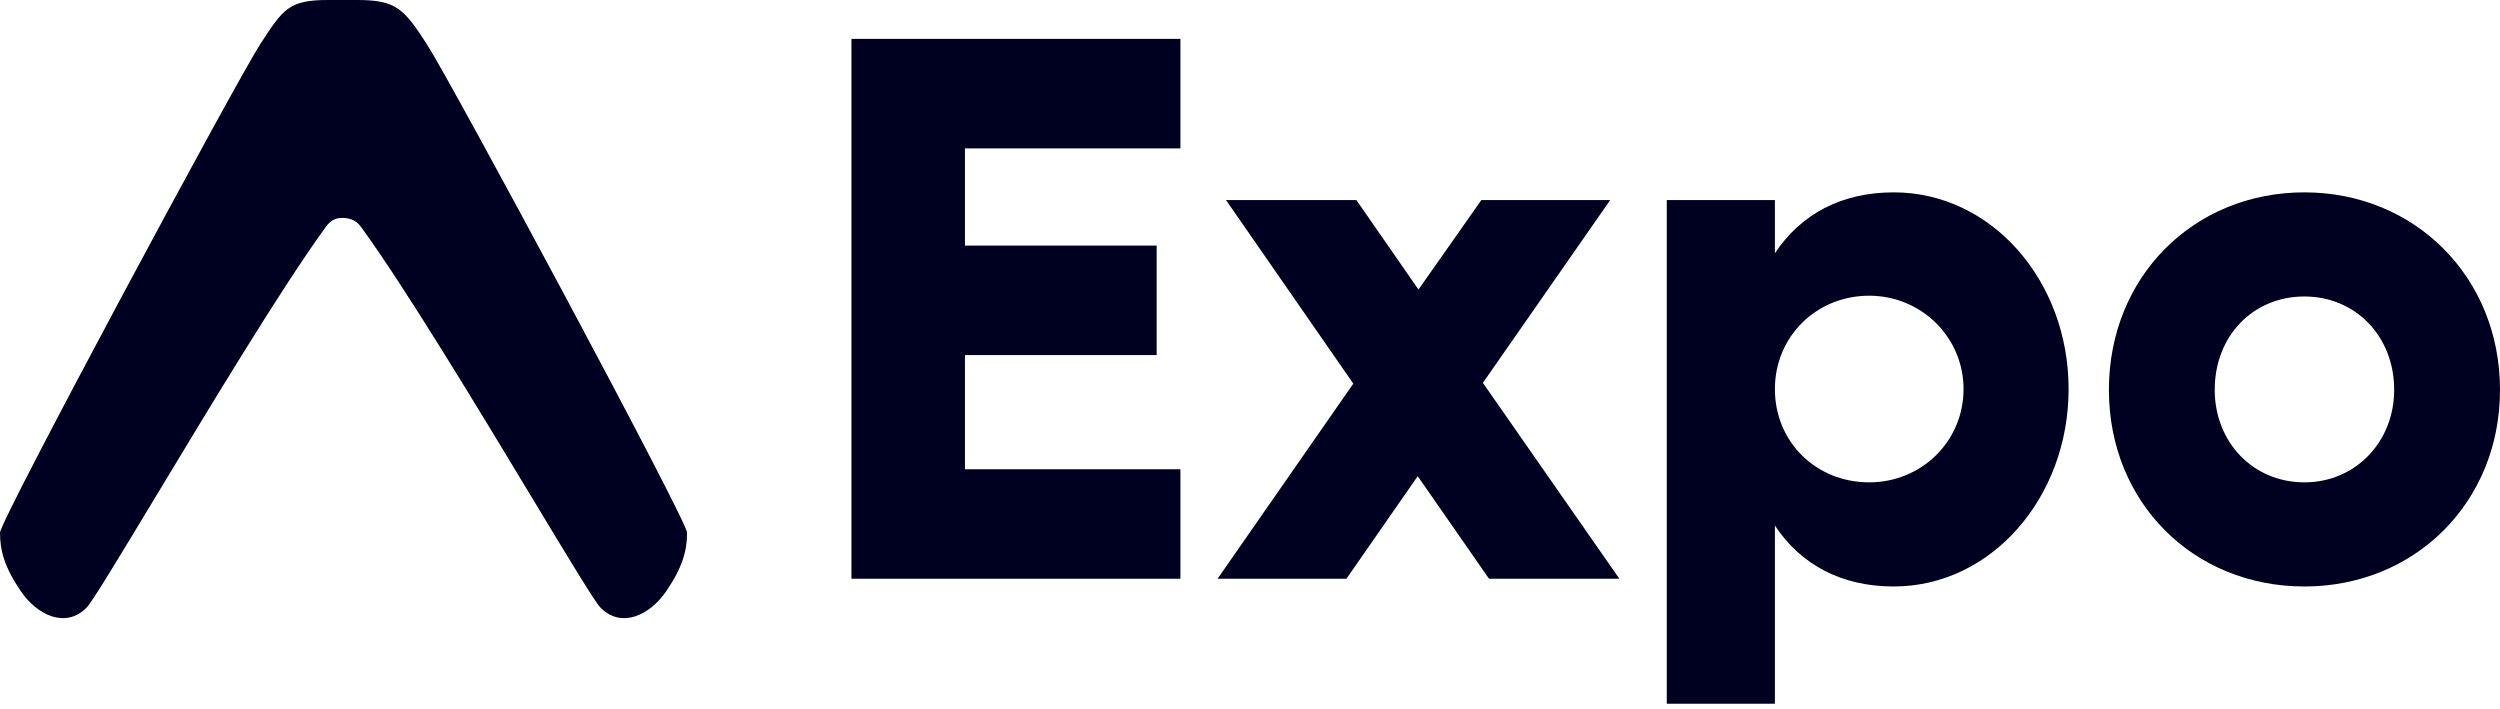
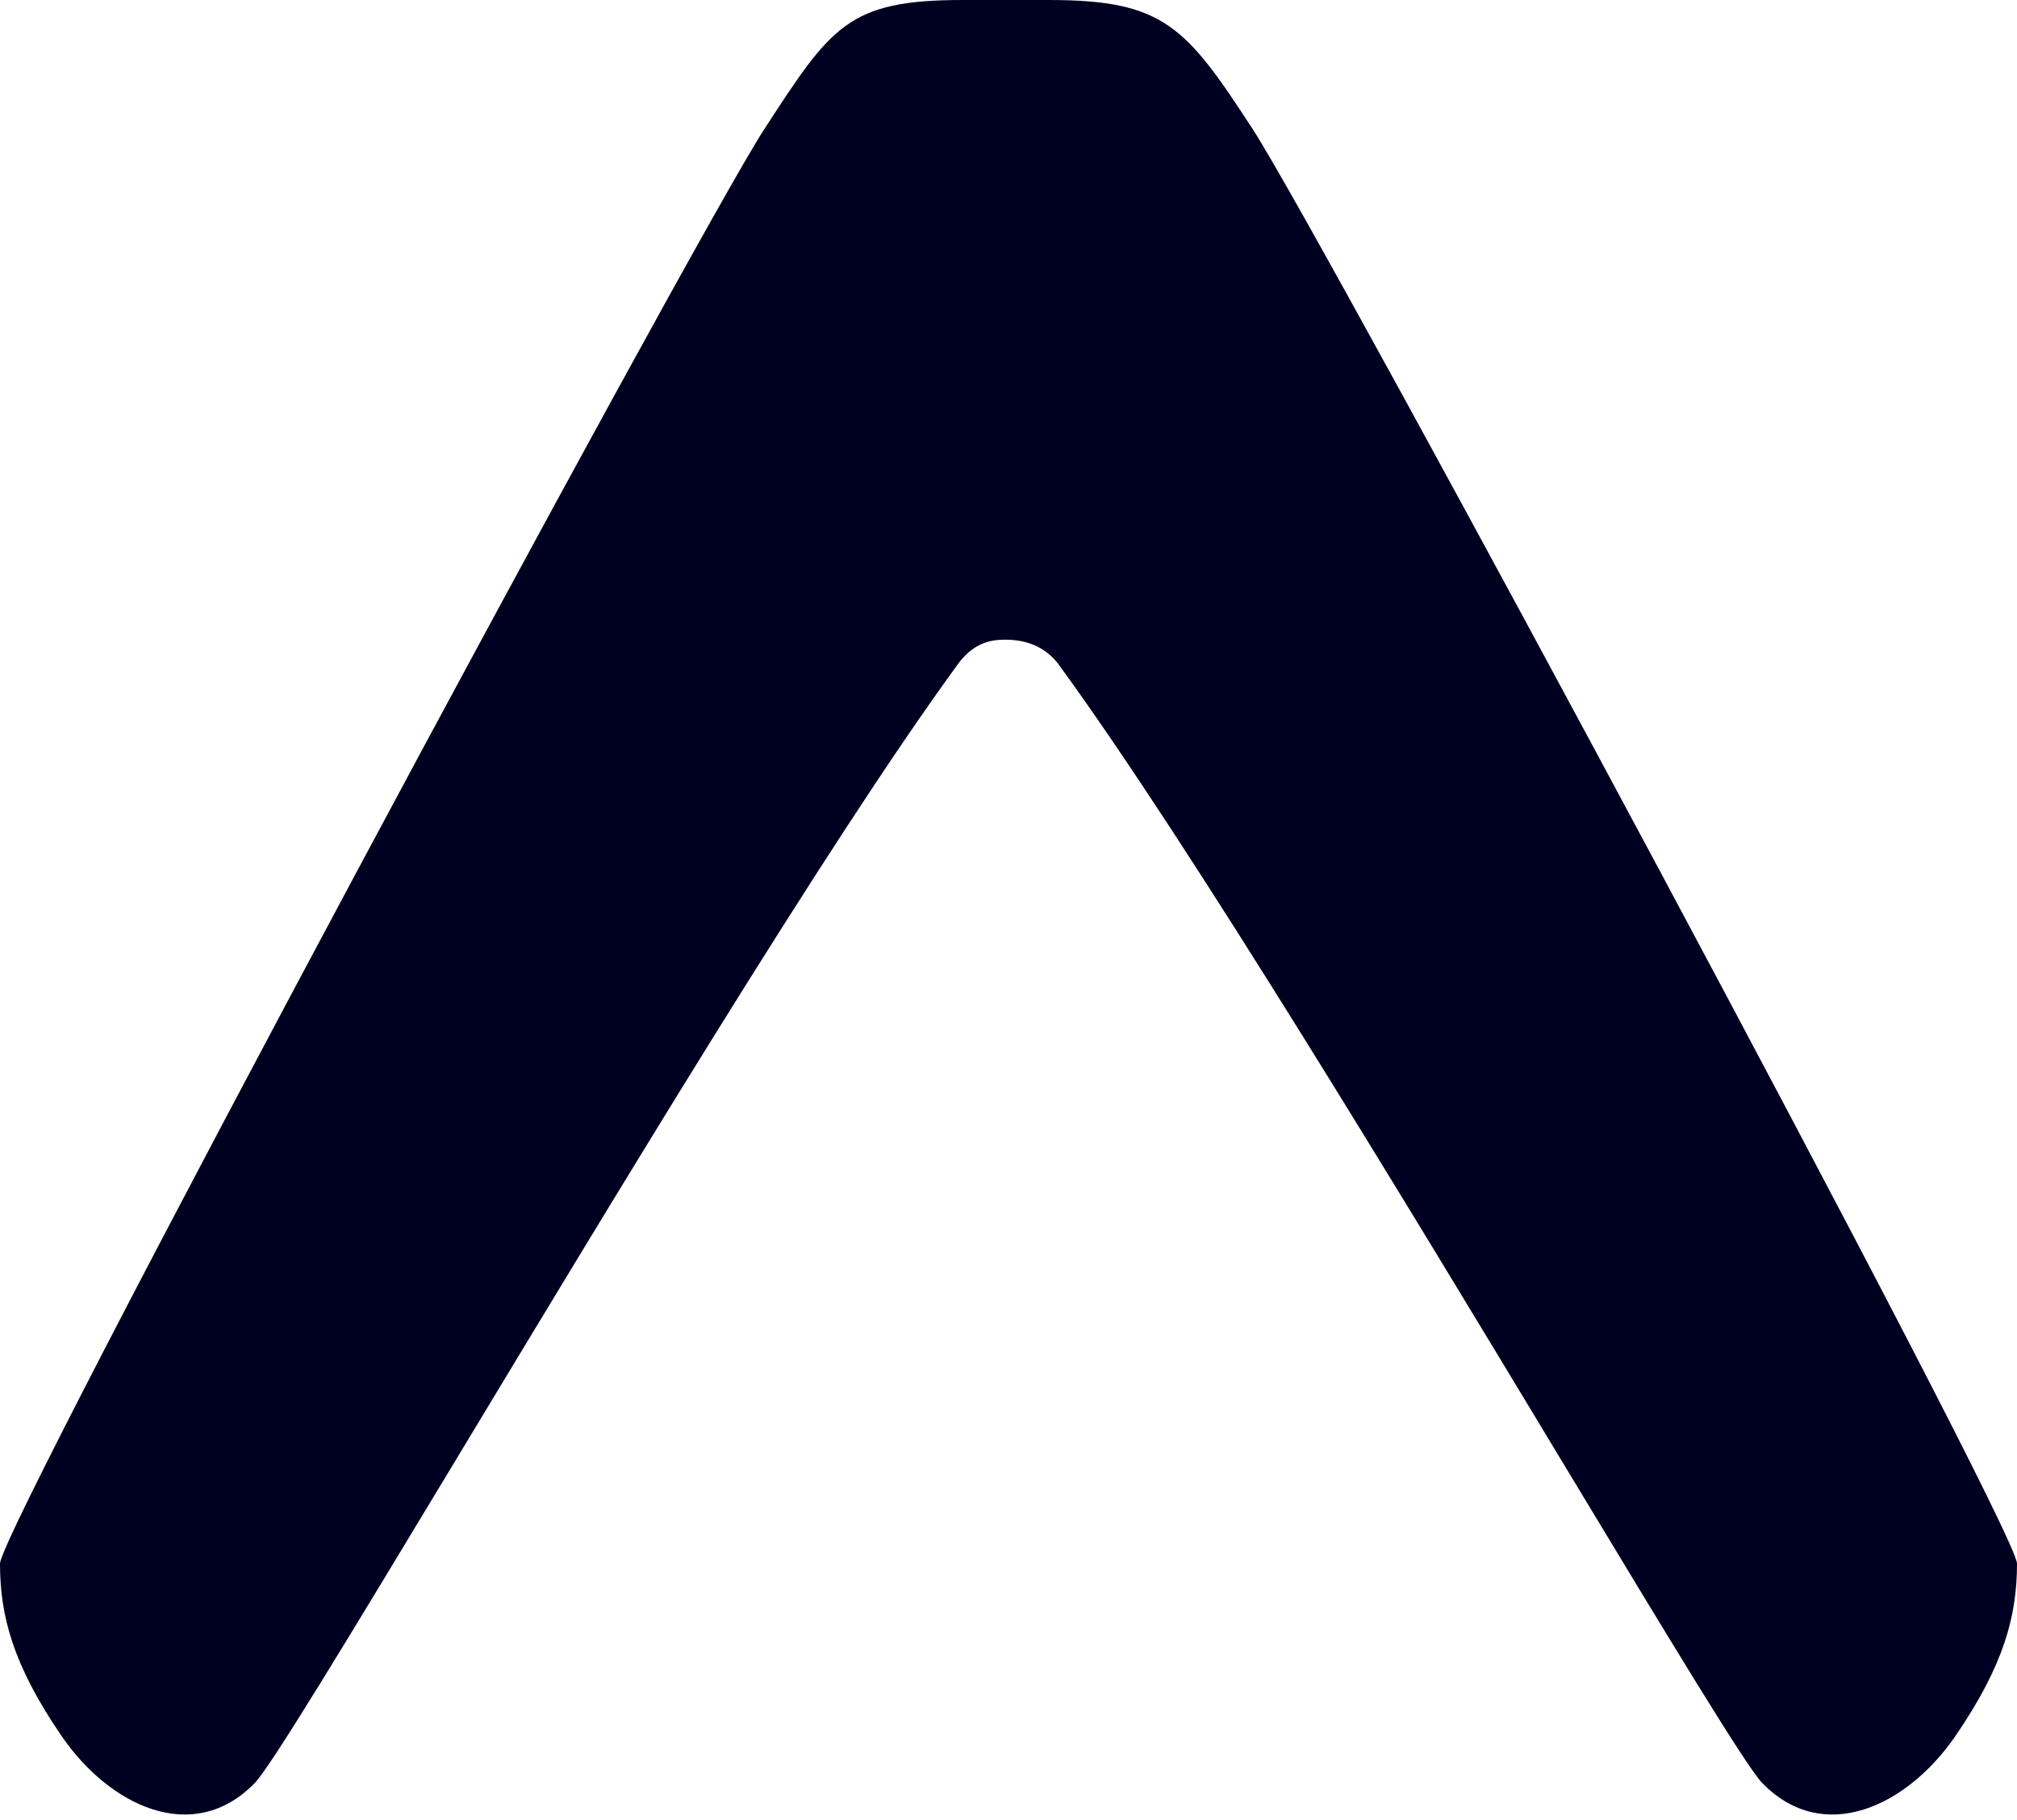
- <svg xmlns="http://www.w3.org/2000/svg" width="512px" height="145px" viewBox="0 0 512 145" version="1.1" preserveAspectRatio="xMidYMid">
-   <g fill="#000020">
-     <path d="M66.678,46.541 C67.829,44.845 69.089,44.629 70.111,44.629 C71.133,44.629 72.835,44.845 73.986,46.541 C83.057,59 98.029,83.818 109.074,102.126 C116.276,114.065 121.808,123.234 122.943,124.401 C127.203,128.782 133.047,126.052 136.442,121.083 C139.785,116.191 140.712,112.756 140.712,109.091 C140.712,106.595 92.285,16.529 87.408,9.032 C82.718,1.821 81.19,0 73.162,0 L67.155,0 C59.152,0 57.995,1.821 53.305,9.032 C48.428,16.529 0,106.595 0,109.091 C0,112.756 0.928,116.191 4.271,121.083 C7.666,126.052 13.509,128.782 17.77,124.401 C18.905,123.234 24.437,114.065 31.639,102.126 C42.684,83.818 57.608,59 66.678,46.541 Z" />
-     <path d="M387.842,39.395 C407.788,39.395 423.649,57.402 423.649,79.674 C423.649,101.946 407.788,120.111 387.842,120.111 C377.163,120.111 368.839,115.688 363.499,107.632 L363.499,107.632 L363.499,144.12 L341.355,144.12 L341.355,40.974 L363.499,40.974 L363.499,51.873 C368.839,43.818 377.163,39.395 387.842,39.395 Z M471.953,39.395 C494.566,39.395 512,56.77 512,79.832 C512,102.893 494.566,120.111 471.953,120.111 C449.179,120.111 431.903,102.893 431.903,79.832 C431.903,56.77 449.179,39.395 471.953,39.395 Z M241.752,7.961 L241.752,30.391 L197.621,30.391 L197.621,50.294 L236.884,50.294 L236.884,72.723 L197.621,72.723 L197.621,96.101 L241.752,96.101 L241.752,118.531 L174.378,118.531 L174.378,7.961 L241.752,7.961 Z M277.785,40.974 L290.506,59.297 L303.384,40.974 L329.769,40.974 L303.698,78.41 L331.653,118.531 L304.954,118.531 L290.349,97.523 L275.743,118.531 L249.359,118.531 L277.156,78.568 L251.086,40.974 L277.785,40.974 Z M382.817,60.561 C371.98,60.561 363.499,68.933 363.499,79.674 C363.499,90.573 371.98,98.787 382.817,98.787 C393.496,98.787 402.134,90.415 402.134,79.674 C402.134,69.091 393.496,60.561 382.817,60.561 Z M471.953,60.719 C461.427,60.719 453.577,68.775 453.577,79.832 C453.577,90.573 461.427,98.787 471.953,98.787 C482.316,98.787 490.328,90.573 490.328,79.832 C490.328,68.775 482.316,60.719 471.953,60.719 Z" />
+ <svg xmlns="http://www.w3.org/2000/svg" width="256px" height="231px" viewBox="0 0 256 231" version="1.1" preserveAspectRatio="xMidYMid">
+   <g>
+     <path d="M121.309,84.673 C123.403,81.587 125.694,81.195 127.553,81.195 C129.413,81.195 132.51,81.587 134.604,84.673 C151.106,107.34 178.346,152.492 198.439,185.799 C211.543,207.519 221.607,224.202 223.672,226.325 C231.423,234.295 242.054,229.328 248.231,220.288 C254.312,211.388 256,205.138 256,198.471 C256,193.93 167.895,30.071 159.022,16.432 C150.489,3.314 147.71,0 133.106,0 L122.177,0 C107.616,0 105.511,3.314 96.978,16.432 C88.106,30.071 0,193.93 0,198.471 C0,205.138 1.688,211.388 7.77,220.288 C13.947,229.328 24.578,234.295 32.329,226.325 C34.394,224.202 44.458,207.519 57.562,185.799 C77.655,152.492 104.807,107.34 121.309,84.673 Z" fill="#000020" />
  </g>
</svg>
